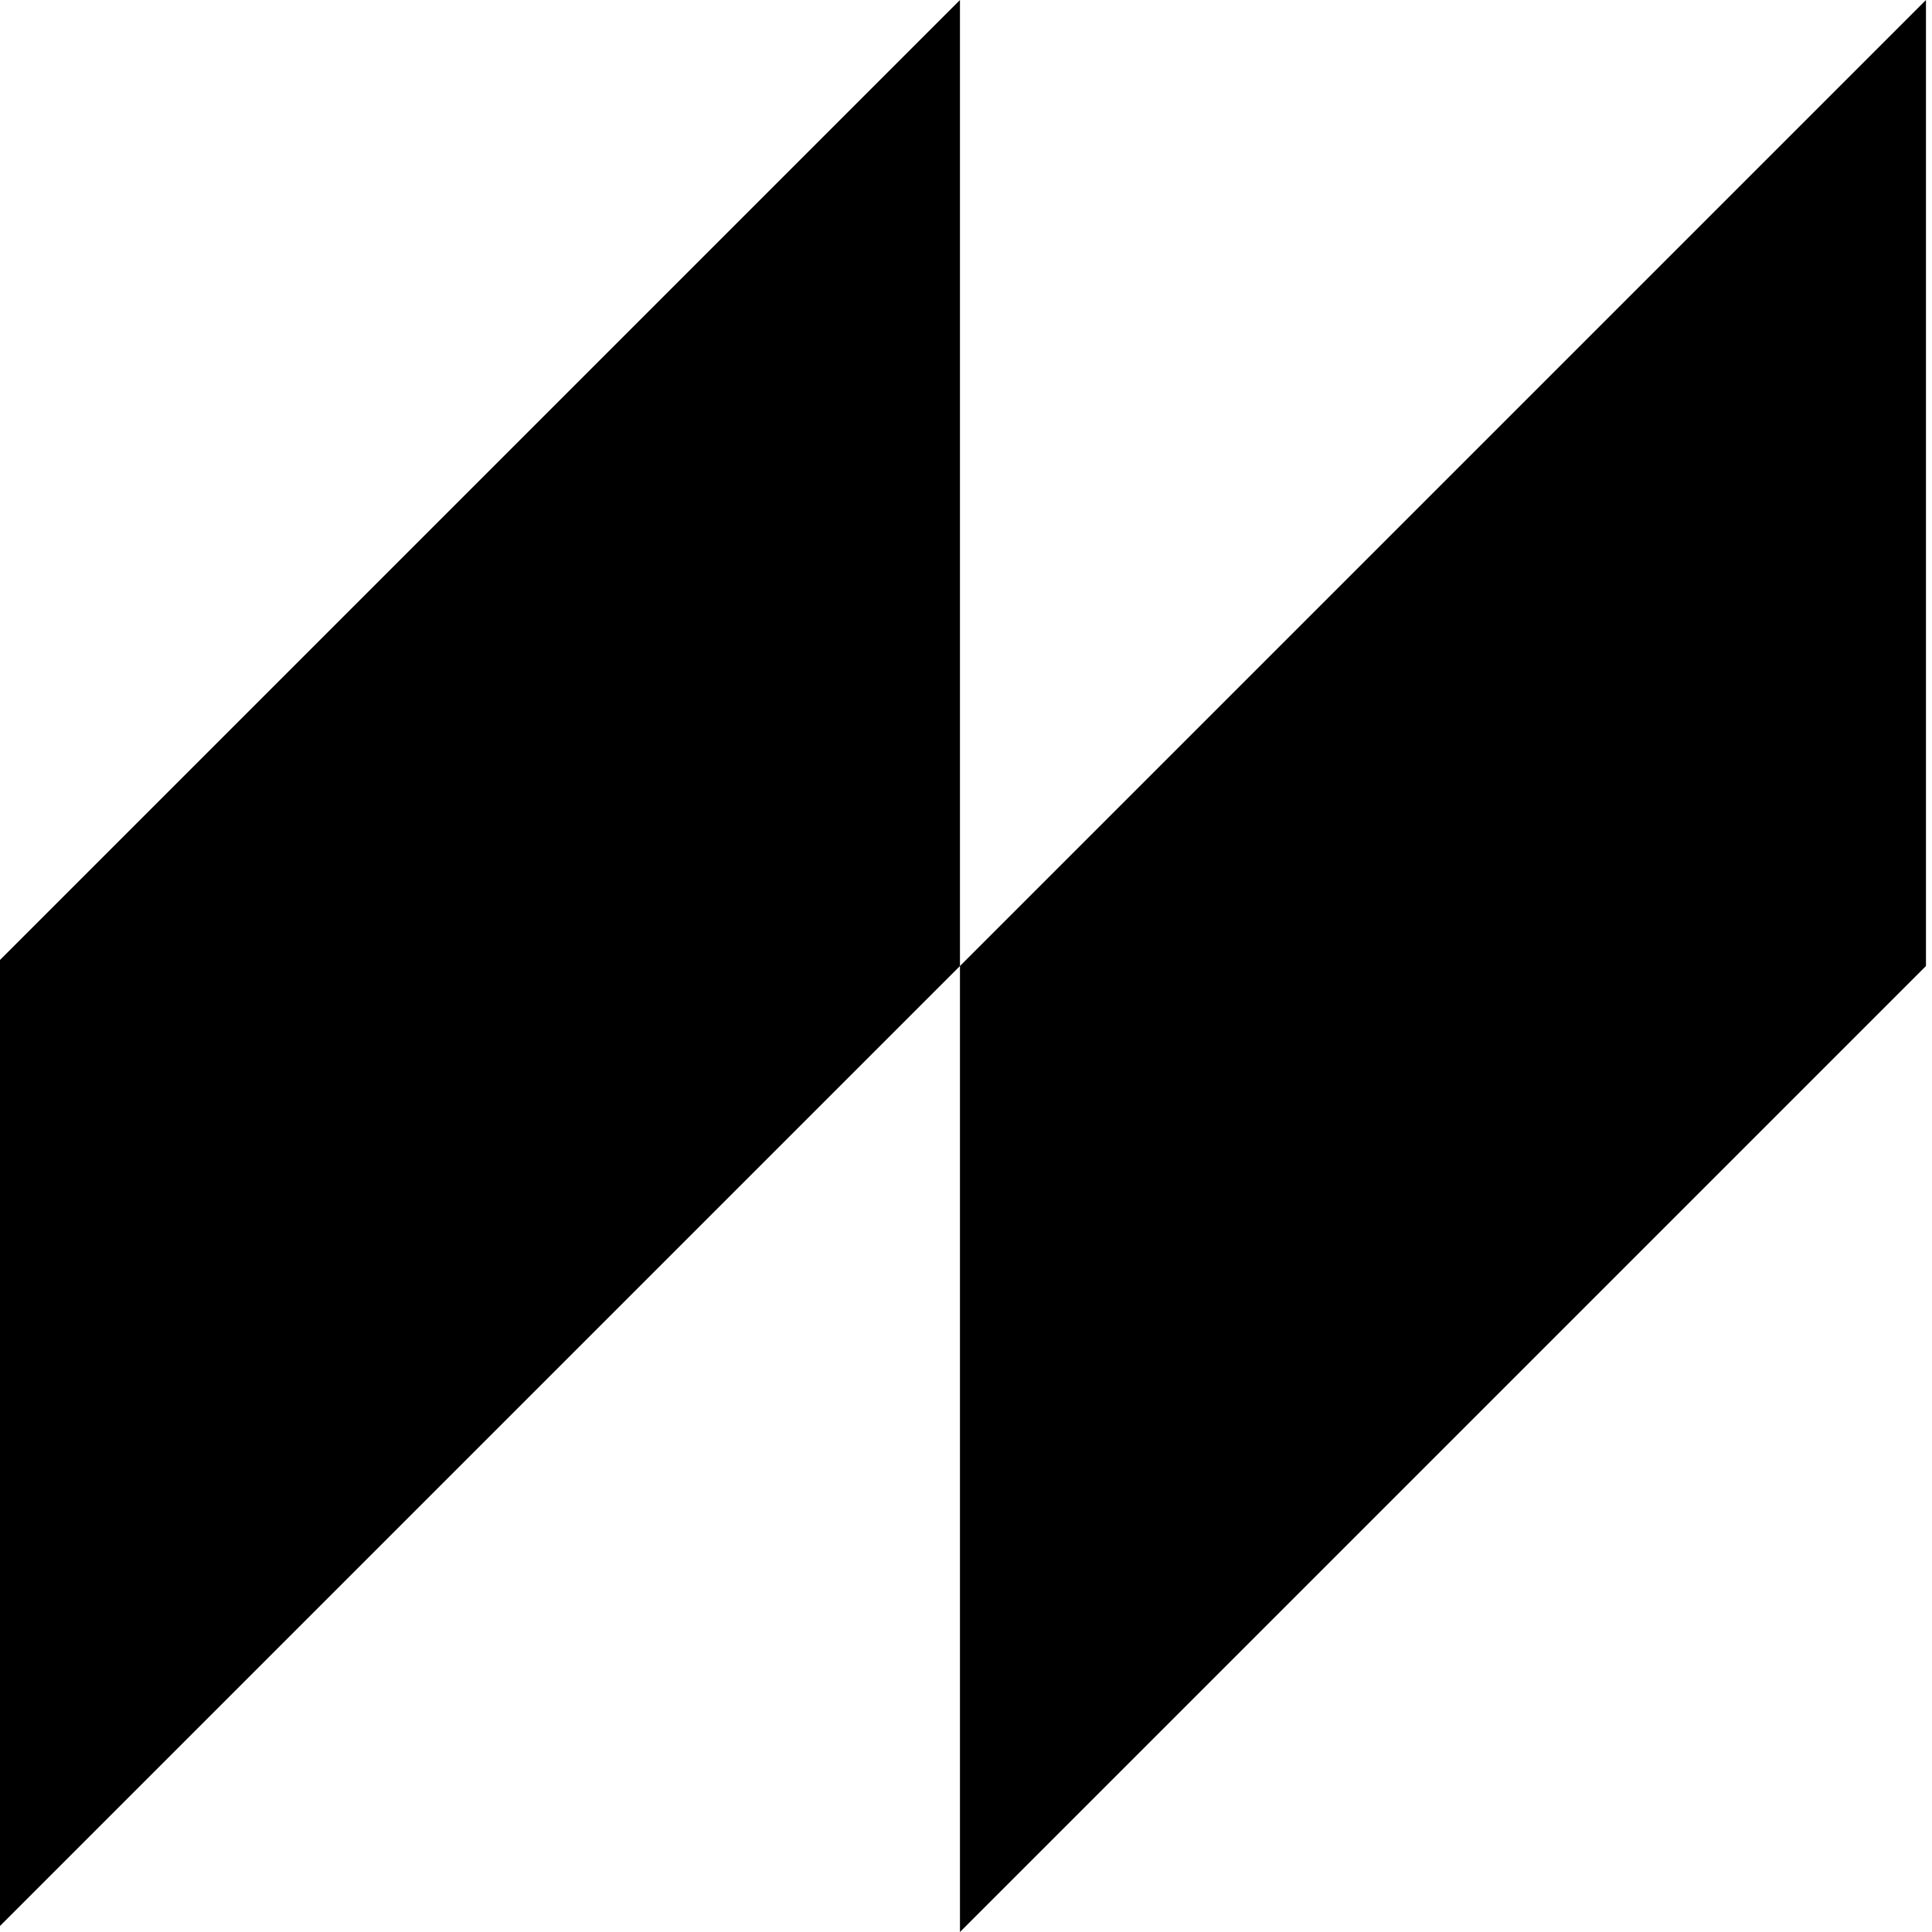
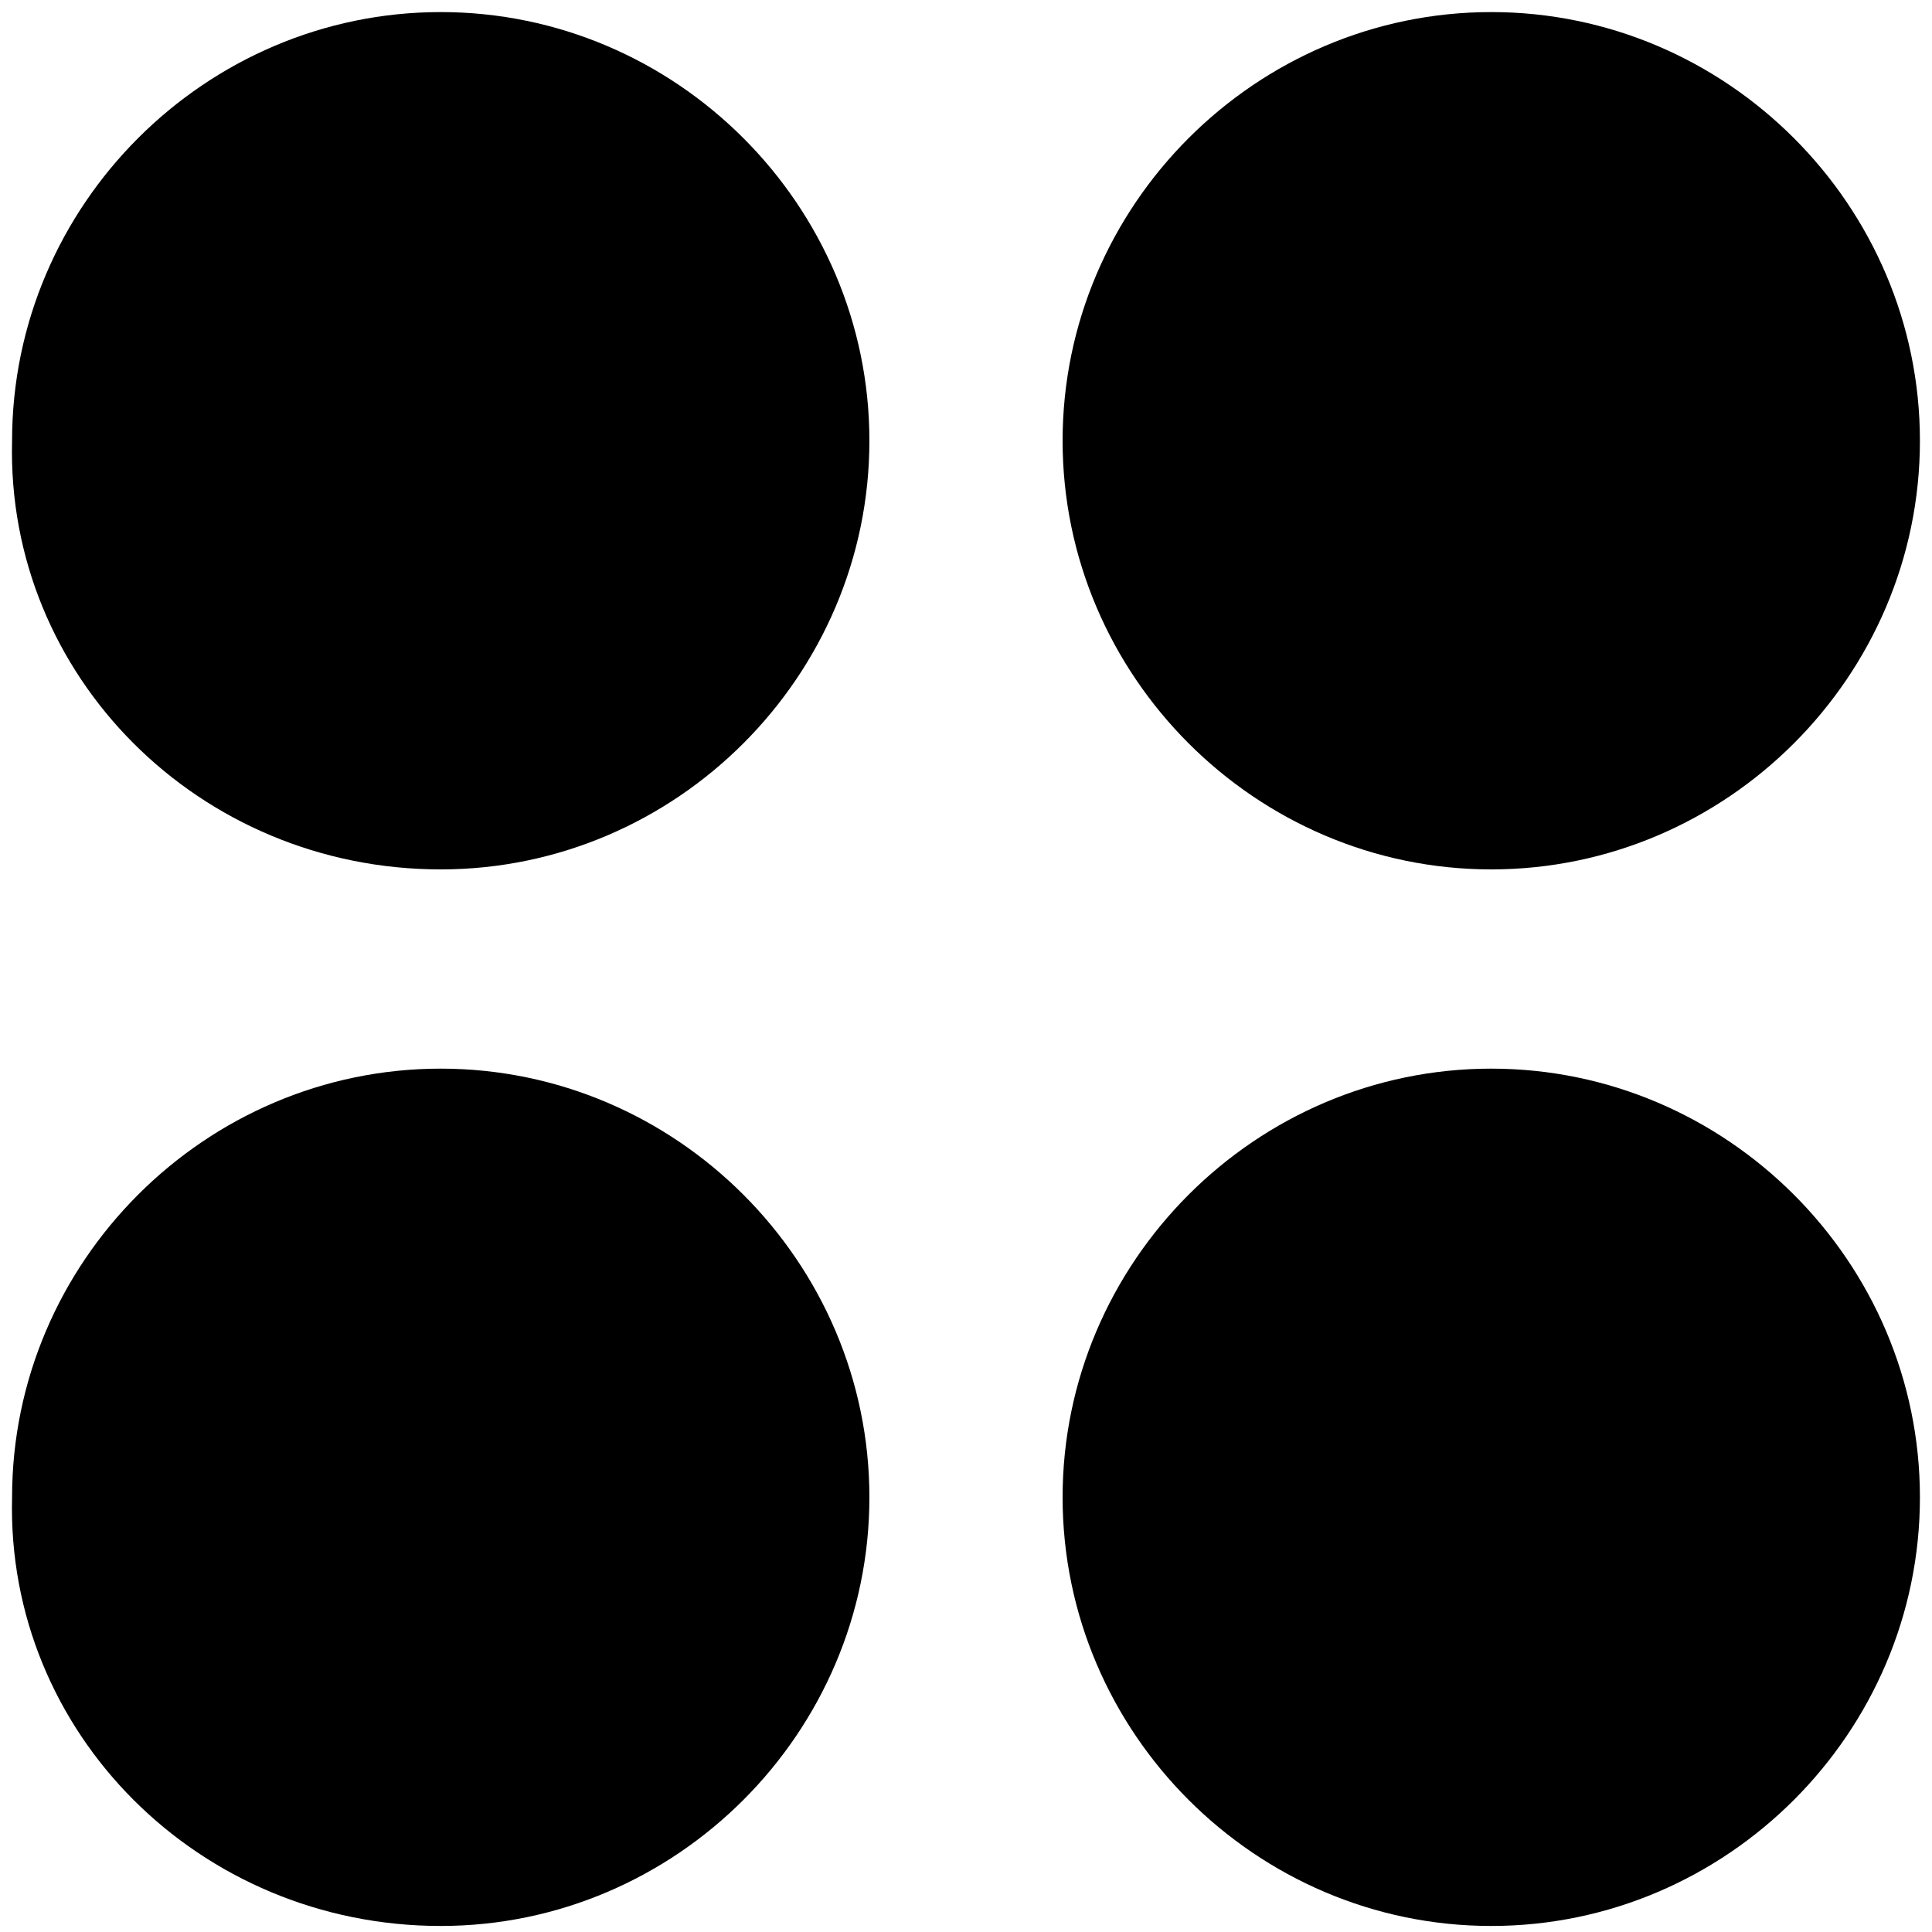
<svg xmlns="http://www.w3.org/2000/svg" version="1.1" id="Layer_1" x="0px" y="0px" viewBox="0 0 32 32" style="enable-background:new 0 0 32 32;" xml:space="preserve">
-   <path d="M15.9,0l-16,16v16l16-16V0z" />
-   <path d="M31.9,0l-16,16v16l16-16V0z" />
+   <g>
+     <path d="M24.7,14.4c3.9,0,7.1-3.2,7.1-7.1c0-3.9-3.2-7.1-7.1-7.1c-3.9,0-7.1,3.2-7.1,7.1C17.6,11.2,20.8,14.4,24.7,14.4z" />
+     <path d="M7.3,14.4c3.9,0,7.1-3.2,7.1-7.1c0-3.9-3.2-7.1-7.1-7.1c-3.9,0-7.1,3.2-7.1,7.1C0.1,11.2,3.3,14.4,7.3,14.4z" />
+     <path d="M24.7,31.9c3.9,0,7.1-3.2,7.1-7.1c0-3.9-3.2-7.1-7.1-7.1c-3.9,0-7.1,3.2-7.1,7.1C17.6,28.7,20.8,31.9,24.7,31.9z" />
+     <path d="M7.3,31.9c3.9,0,7.1-3.2,7.1-7.1c0-3.9-3.2-7.1-7.1-7.1c-3.9,0-7.1,3.2-7.1,7.1C0.1,28.7,3.3,31.9,7.3,31.9z" />
+   </g>
</svg>
